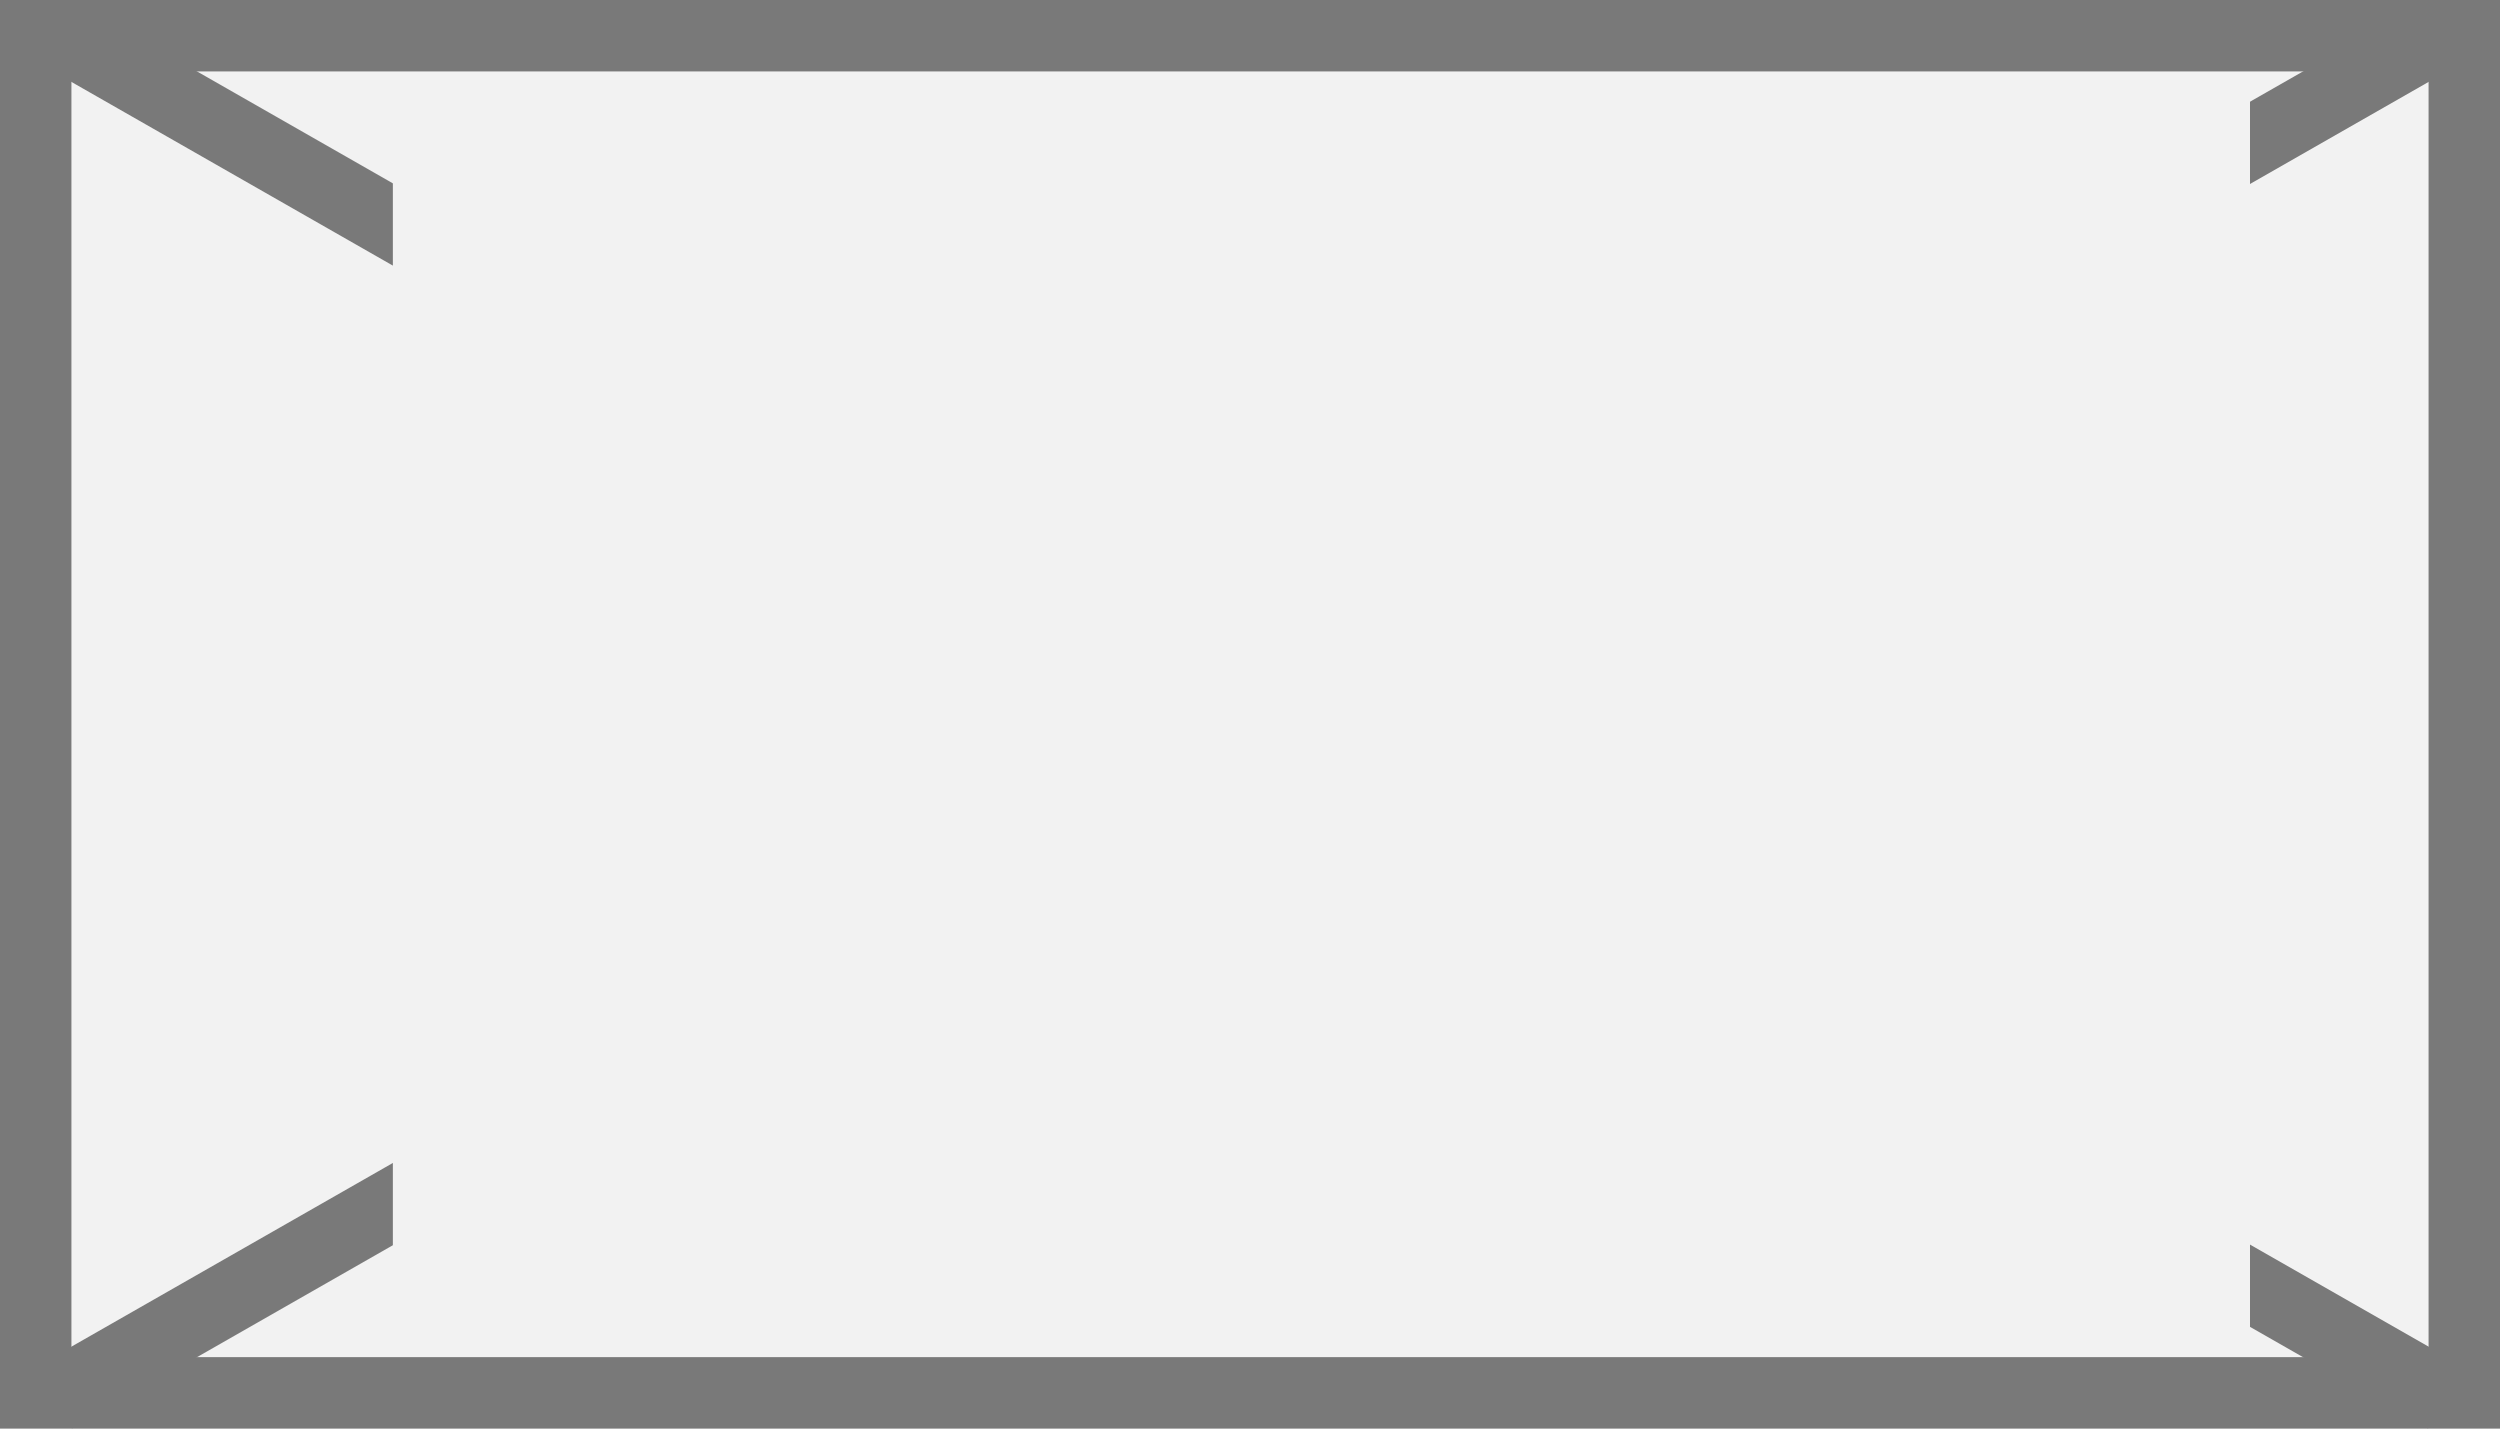
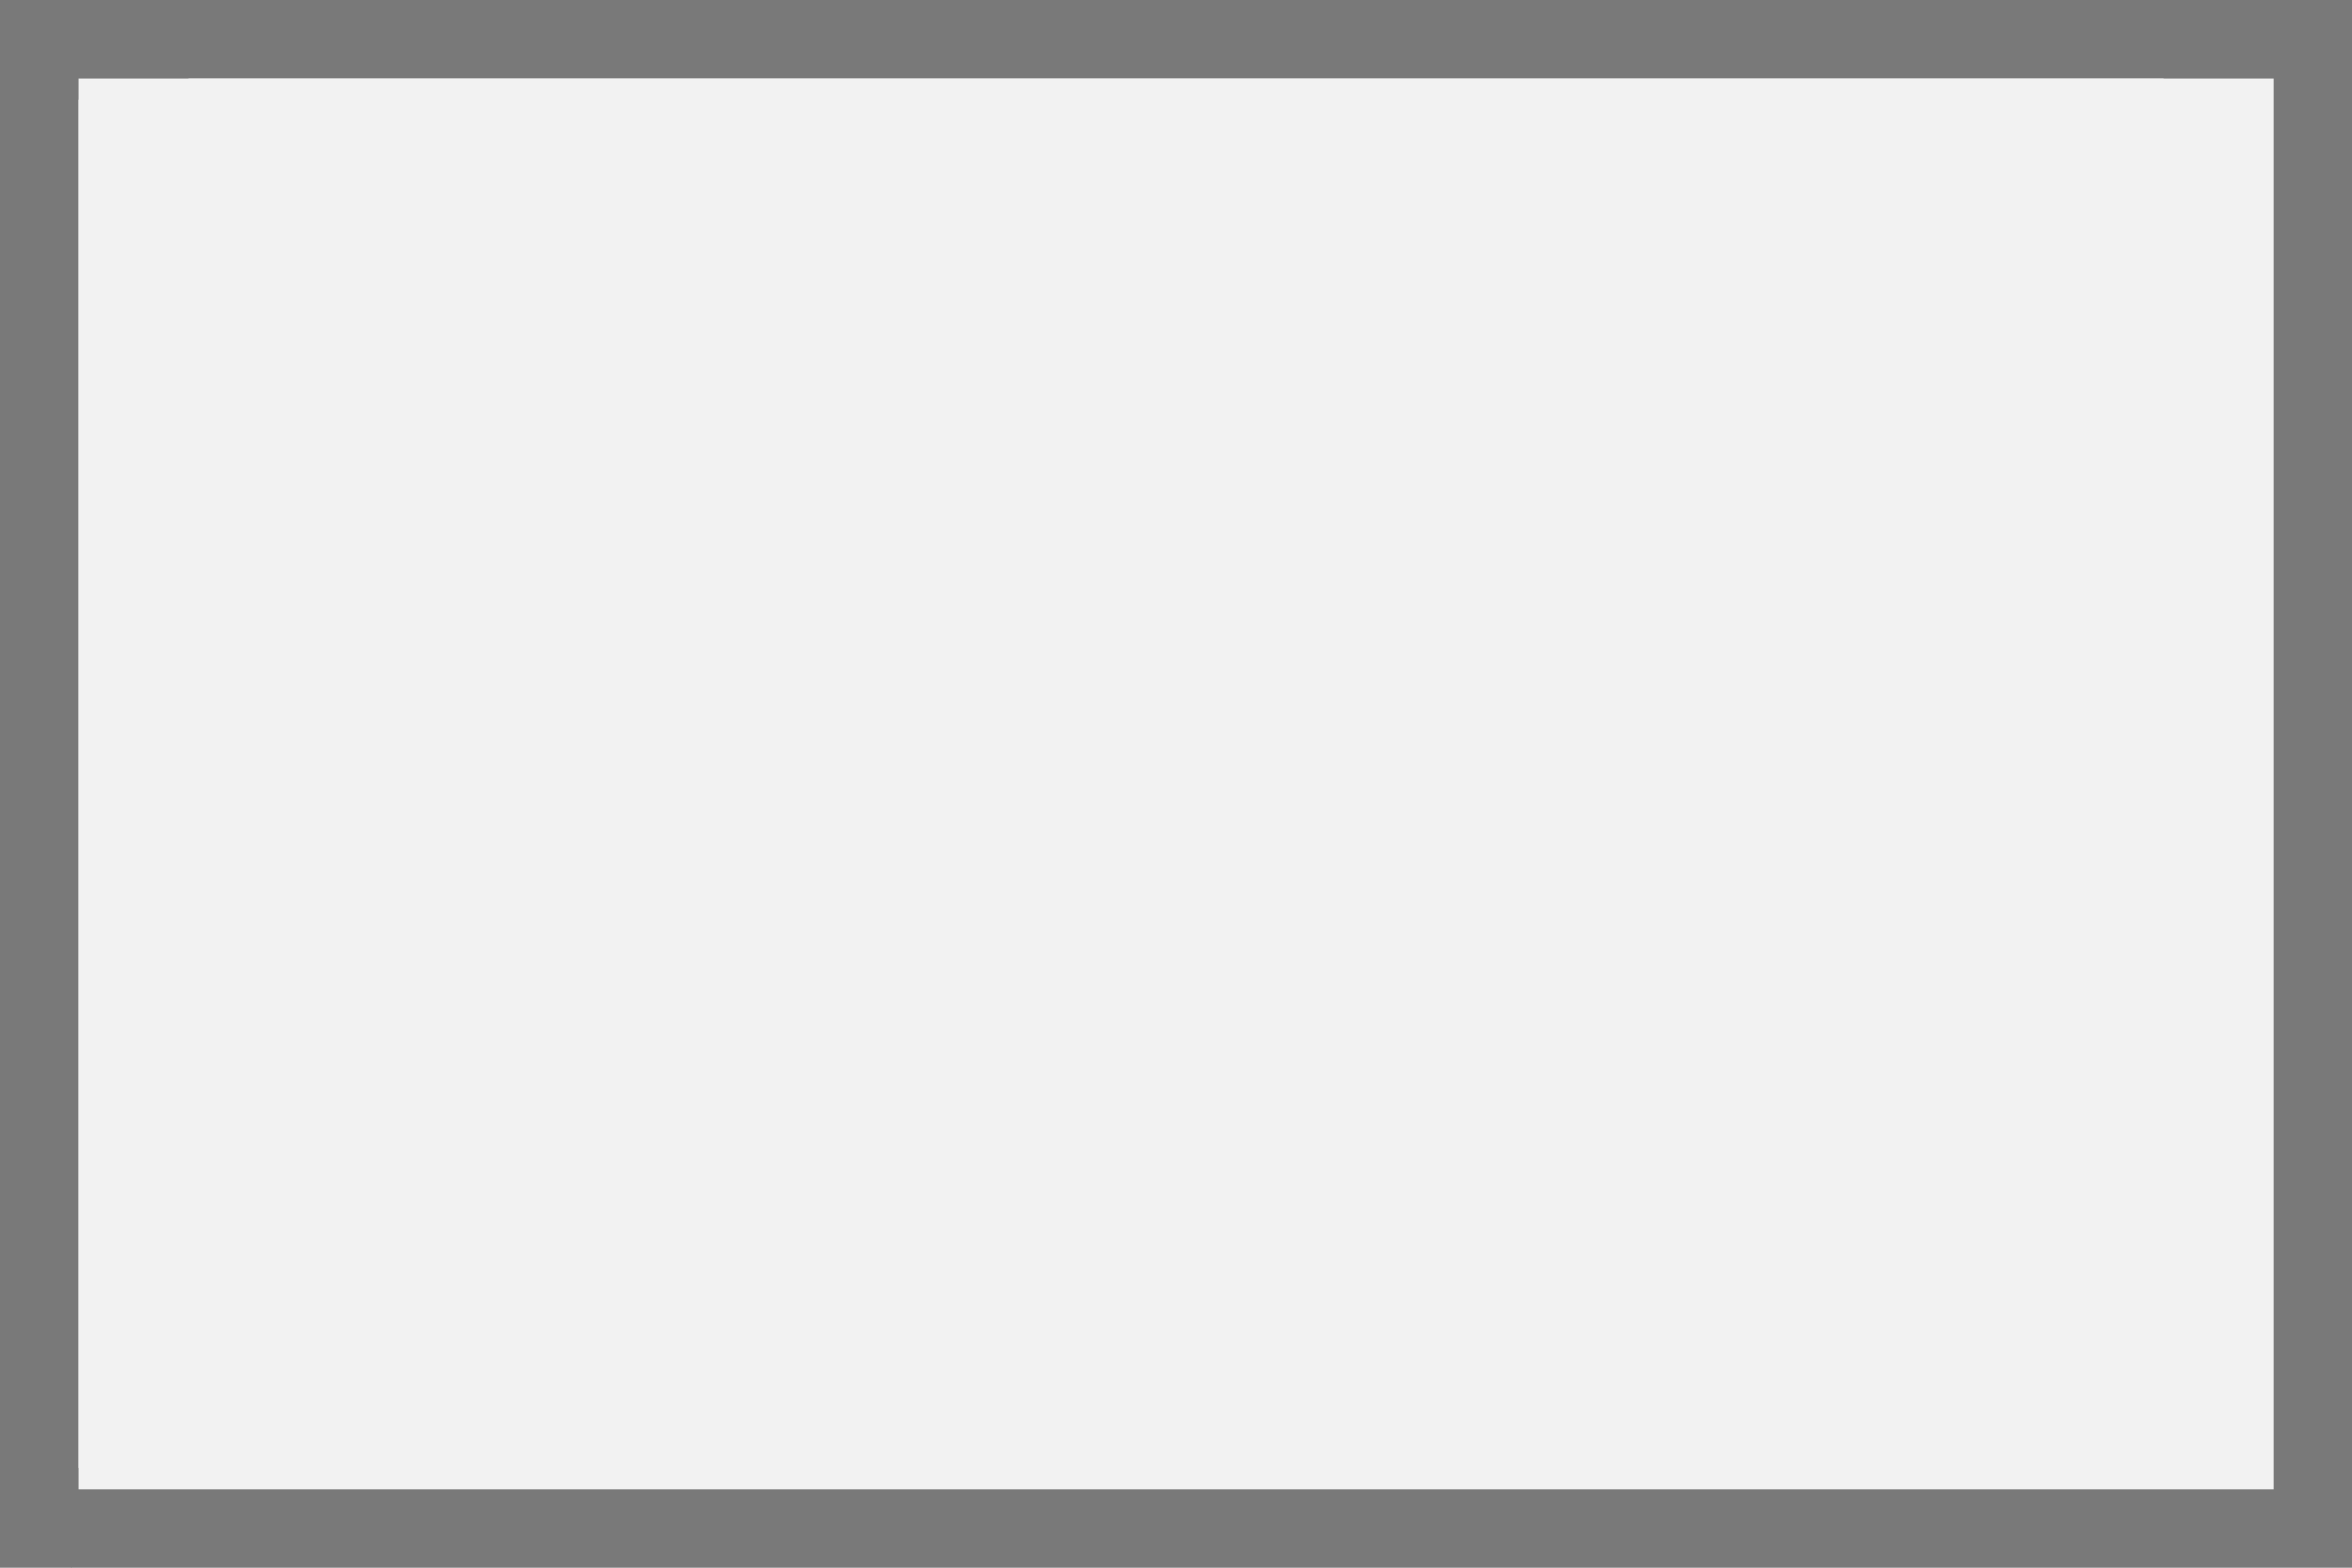
- <svg xmlns="http://www.w3.org/2000/svg" version="1.1" width="35px" height="20px">
+ <svg xmlns="http://www.w3.org/2000/svg" version="1.1" width="30px" height="20px">
  <defs>
-     <mask fill="white" id="clip1277">
-       <path d="M 245.5 922  L 271.5 922  L 271.5 941  L 245.5 941  Z M 240 921  L 275 921  L 275 941  L 240 941  Z " fill-rule="evenodd" />
+     <mask fill="white" id="clip654">
+       <path d="M 222 454  L 252 454  L 252 473  L 222 473  Z M 221 453  L 251 453  L 251 473  L 221 473  Z " fill-rule="evenodd" />
    </mask>
  </defs>
-   <g transform="matrix(1 0 0 1 -240 -921 )">
-     <path d="M 240.5 921.5  L 274.5 921.5  L 274.5 940.5  L 240.5 940.5  L 240.5 921.5  Z " fill-rule="nonzero" fill="#f2f2f2" stroke="none" />
-     <path d="M 240.5 921.5  L 274.5 921.5  L 274.5 940.5  L 240.5 940.5  L 240.5 921.5  Z " stroke-width="1" stroke="#797979" fill="none" />
-     <path d="M 240.76 921.434  L 274.24 940.566  M 274.24 921.434  L 240.76 940.566  " stroke-width="1" stroke="#797979" fill="none" mask="url(#clip1277)" />
+   <g transform="matrix(1 0 0 1 -221 -453 )">
+     <path d="M 221.5 453.5  L 250.5 453.5  L 250.5 472.5  L 221.5 472.5  L 221.5 453.5  Z " fill-rule="nonzero" fill="#f2f2f2" stroke="none" />
+     <path d="M 221.5 453.5  L 250.5 453.5  L 250.5 472.5  L 221.5 472.5  L 221.5 453.5  Z " stroke-width="1" stroke="#797979" fill="none" />
+     <path d="M 221.624 453.416  L 250.376 472.584  M 250.376 453.416  L 221.624 472.584  " stroke-width="1" stroke="#797979" fill="none" mask="url(#clip654)" />
  </g>
</svg>
